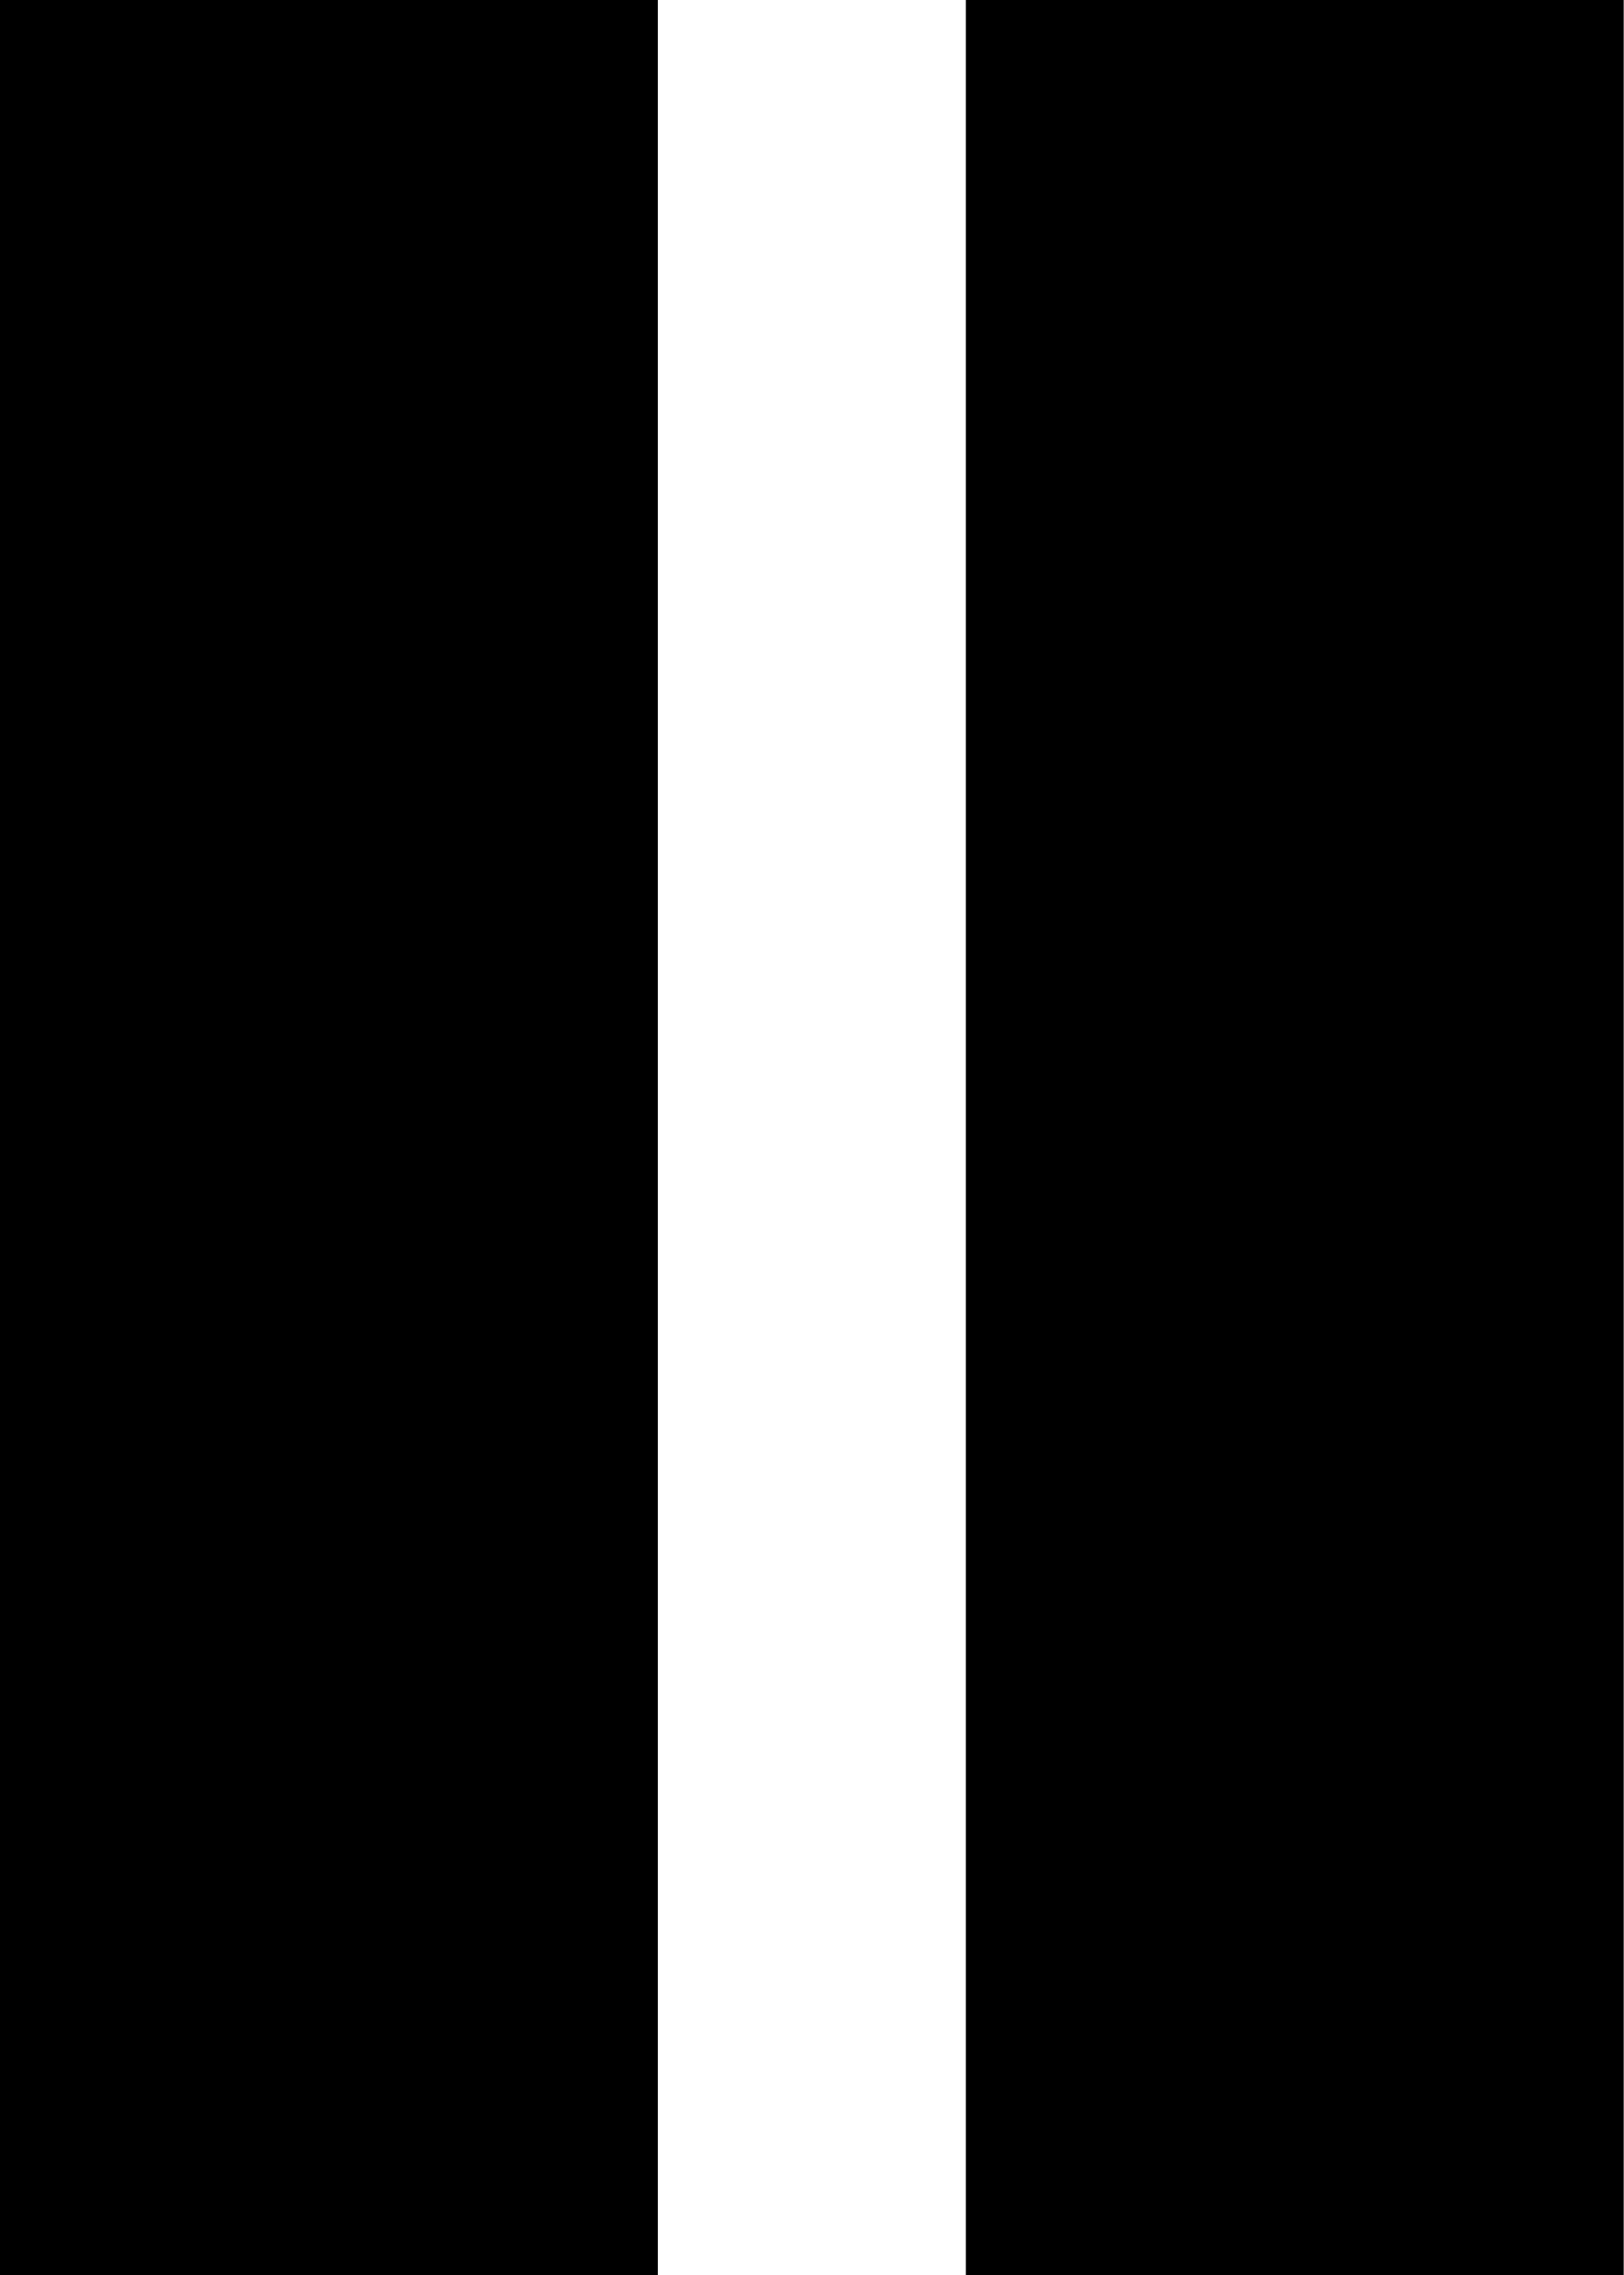
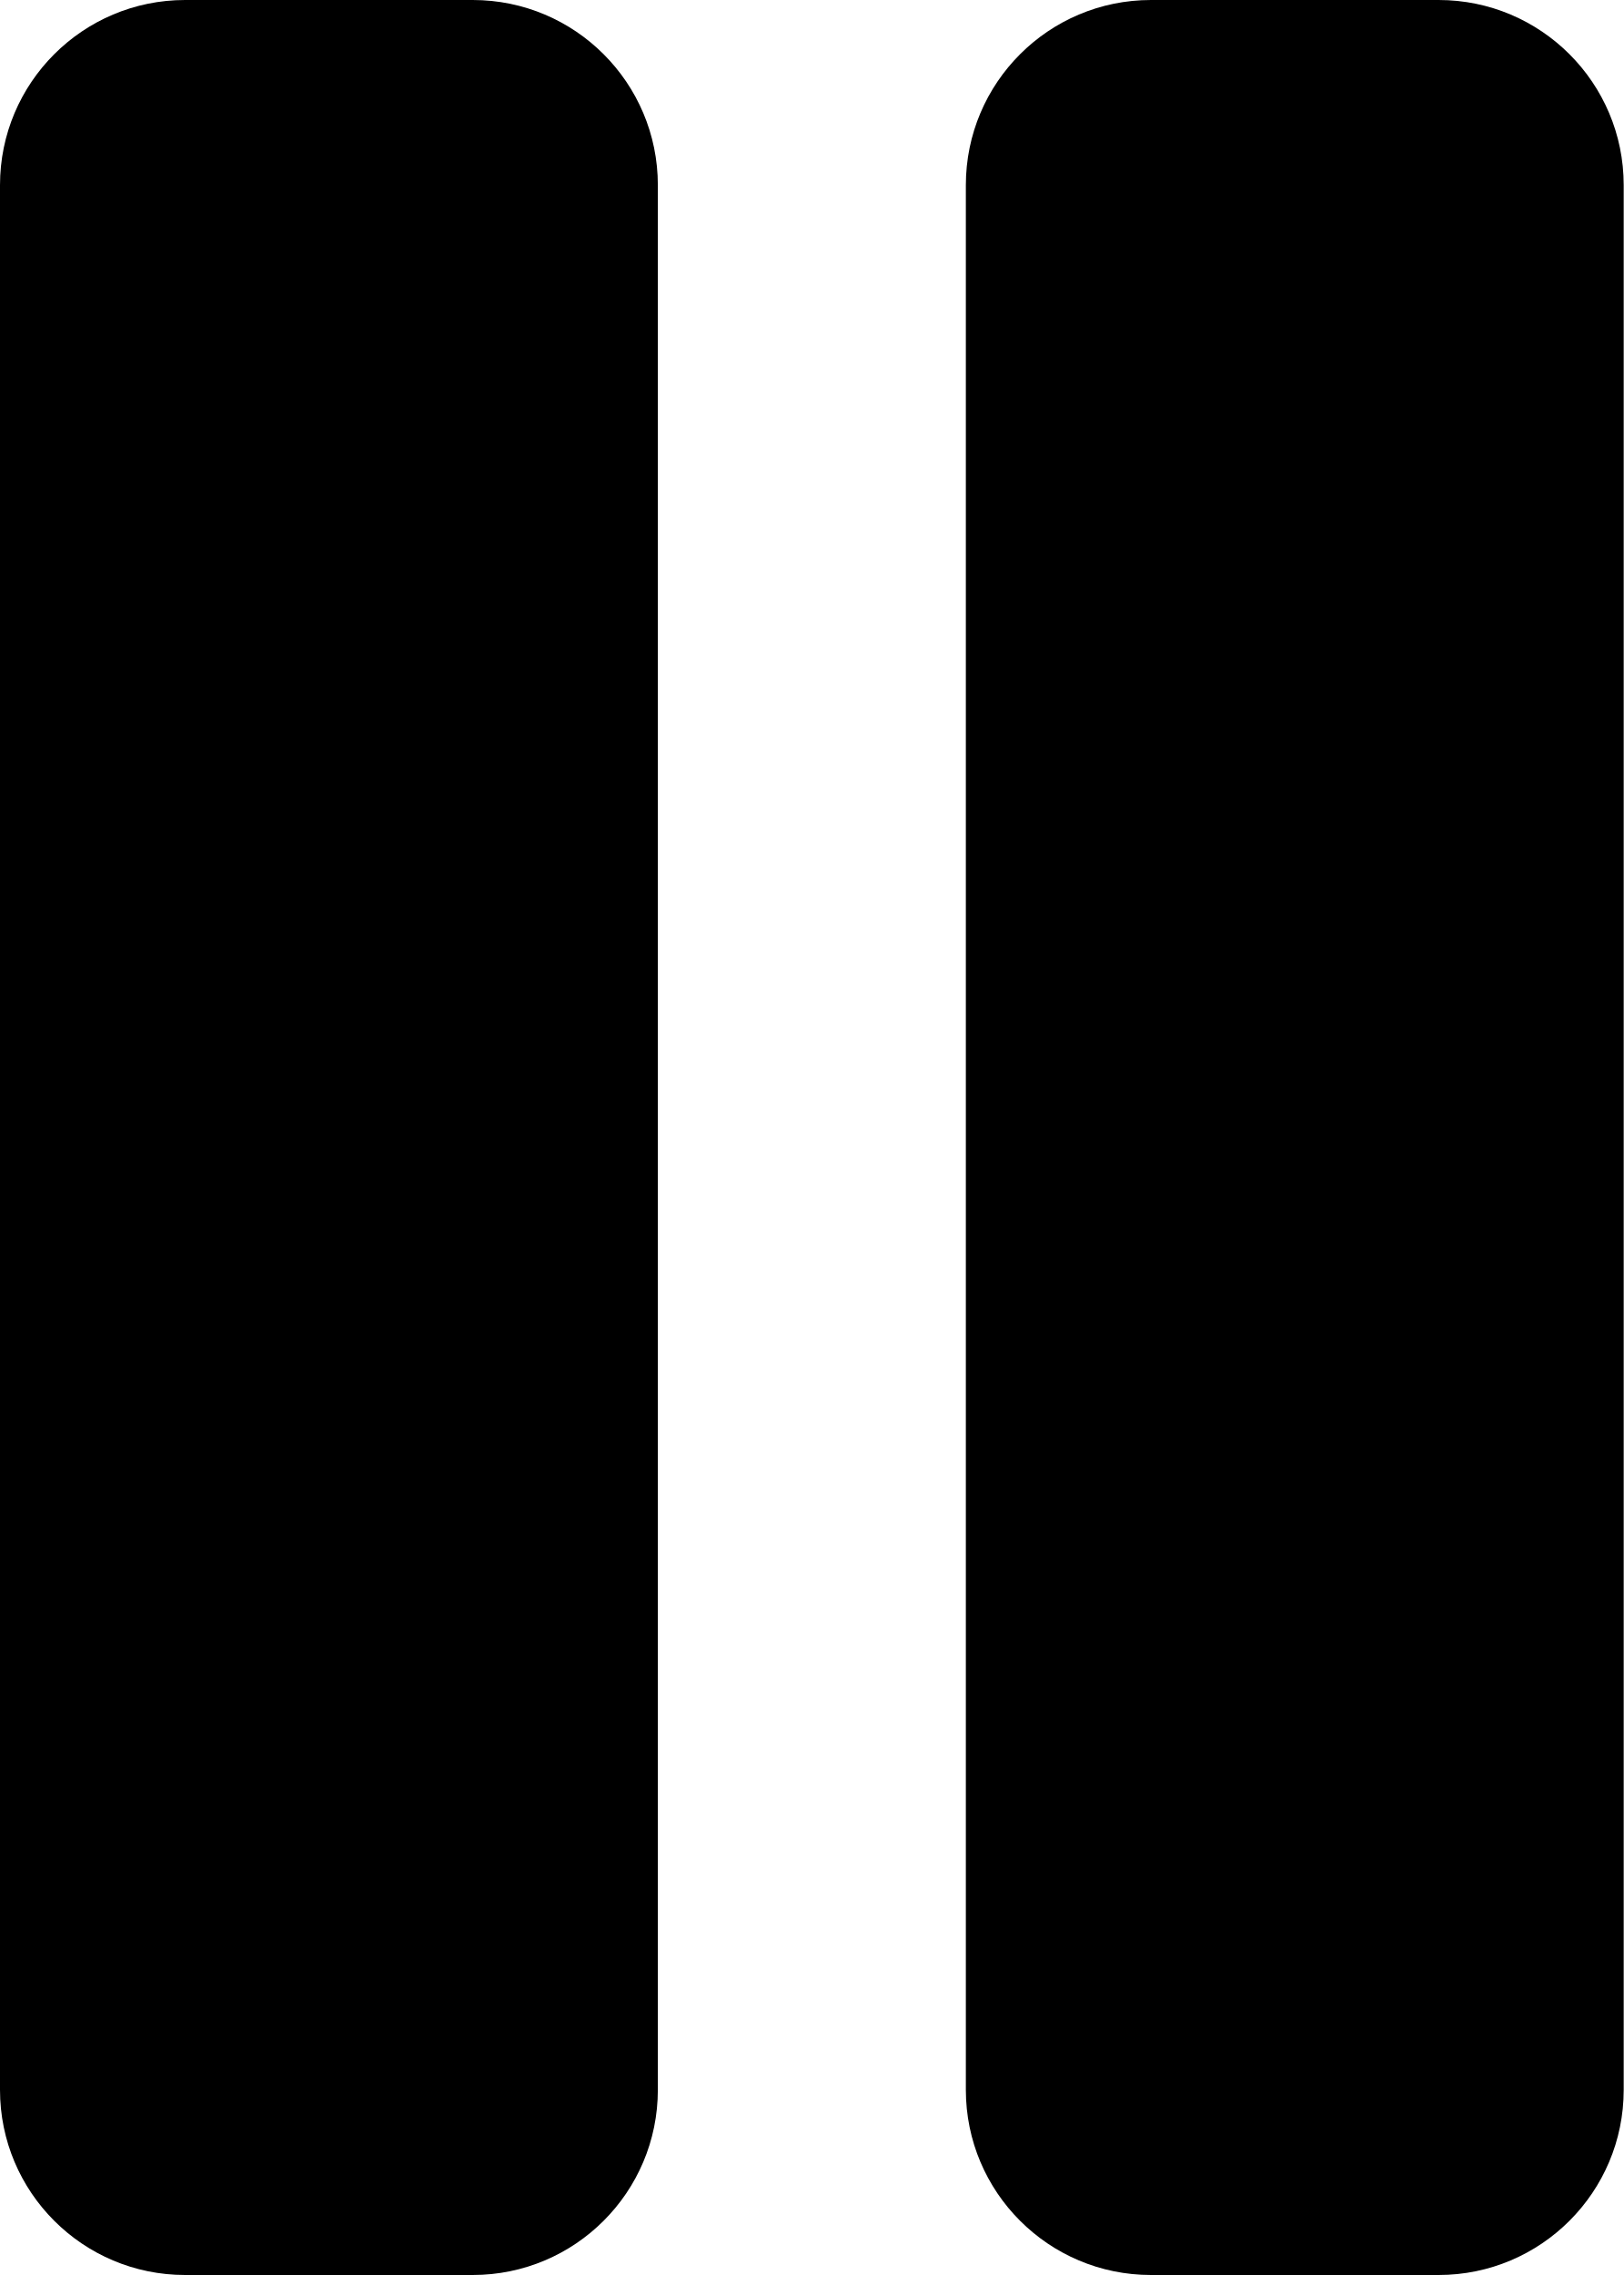
<svg xmlns="http://www.w3.org/2000/svg" version="1.1" id="Layer_1" x="0px" y="0px" viewBox="0 0 87.72 122.88" style="enable-background:new 0 0 87.72 122.88" xml:space="preserve">
  <defs id="defs1" />
  <style type="text/css" id="style1">.st0{fill-rule:evenodd;clip-rule:evenodd;}</style>
  <g id="g1" style="fill:#000000">
-     <path class="st0" d="M0,0h35.54v122.88l-35.54,0V0L0,0z M52.18,0h35.54v122.88l-35.54,0V0L52.18,0z" id="path1" style="fill:#000000" />
+     <path class="st0" d="m 10,0 h 15.54 a 10,10 45 0 1 10,10 v 102.88 a 10,10 135 0 1 -10,10 H 10 a 10,10 45 0 1 -10,-10 V 10 A 10,10 135 0 1 10,0 Z m 52.18,0 h 15.54 a 10,10 45 0 1 10,10 v 102.88 a 10,10 135 0 1 -10,10 H 62.18 a 10,10 45 0 1 -10,-10 V 10 a 10,10 135 0 1 10,-10 z" id="path1" style="fill:#000000" />
  </g>
</svg>
